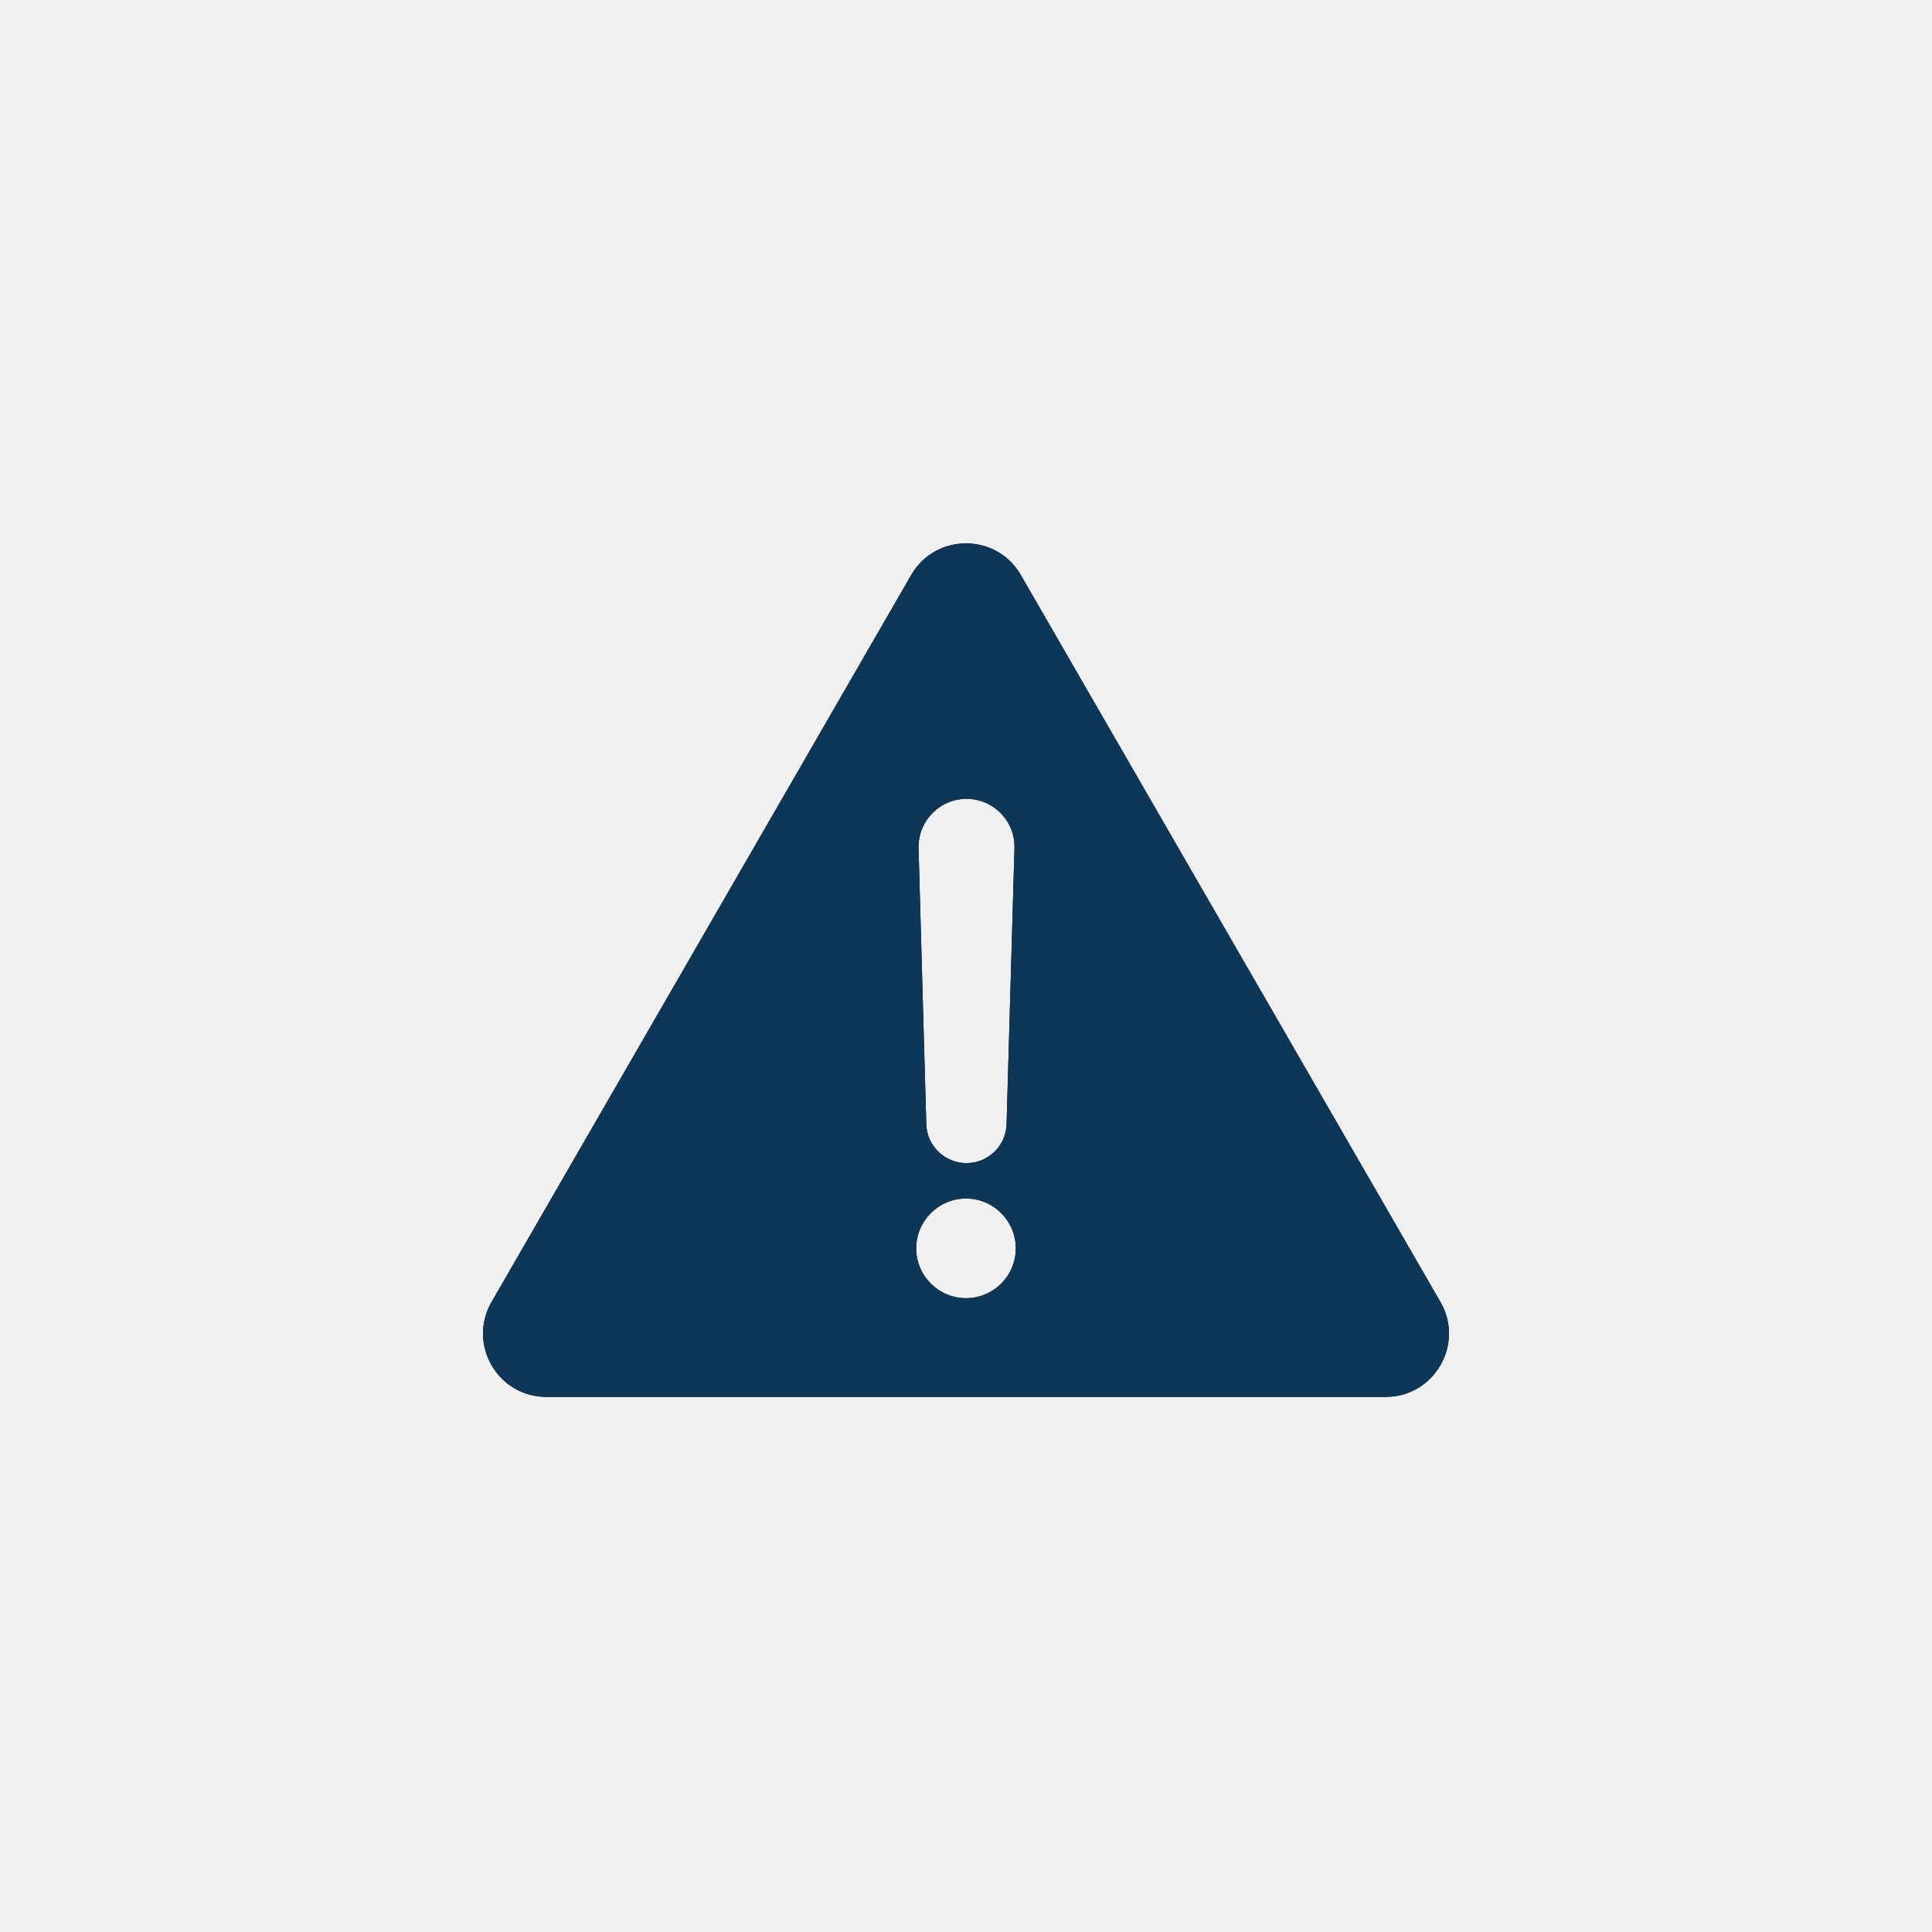
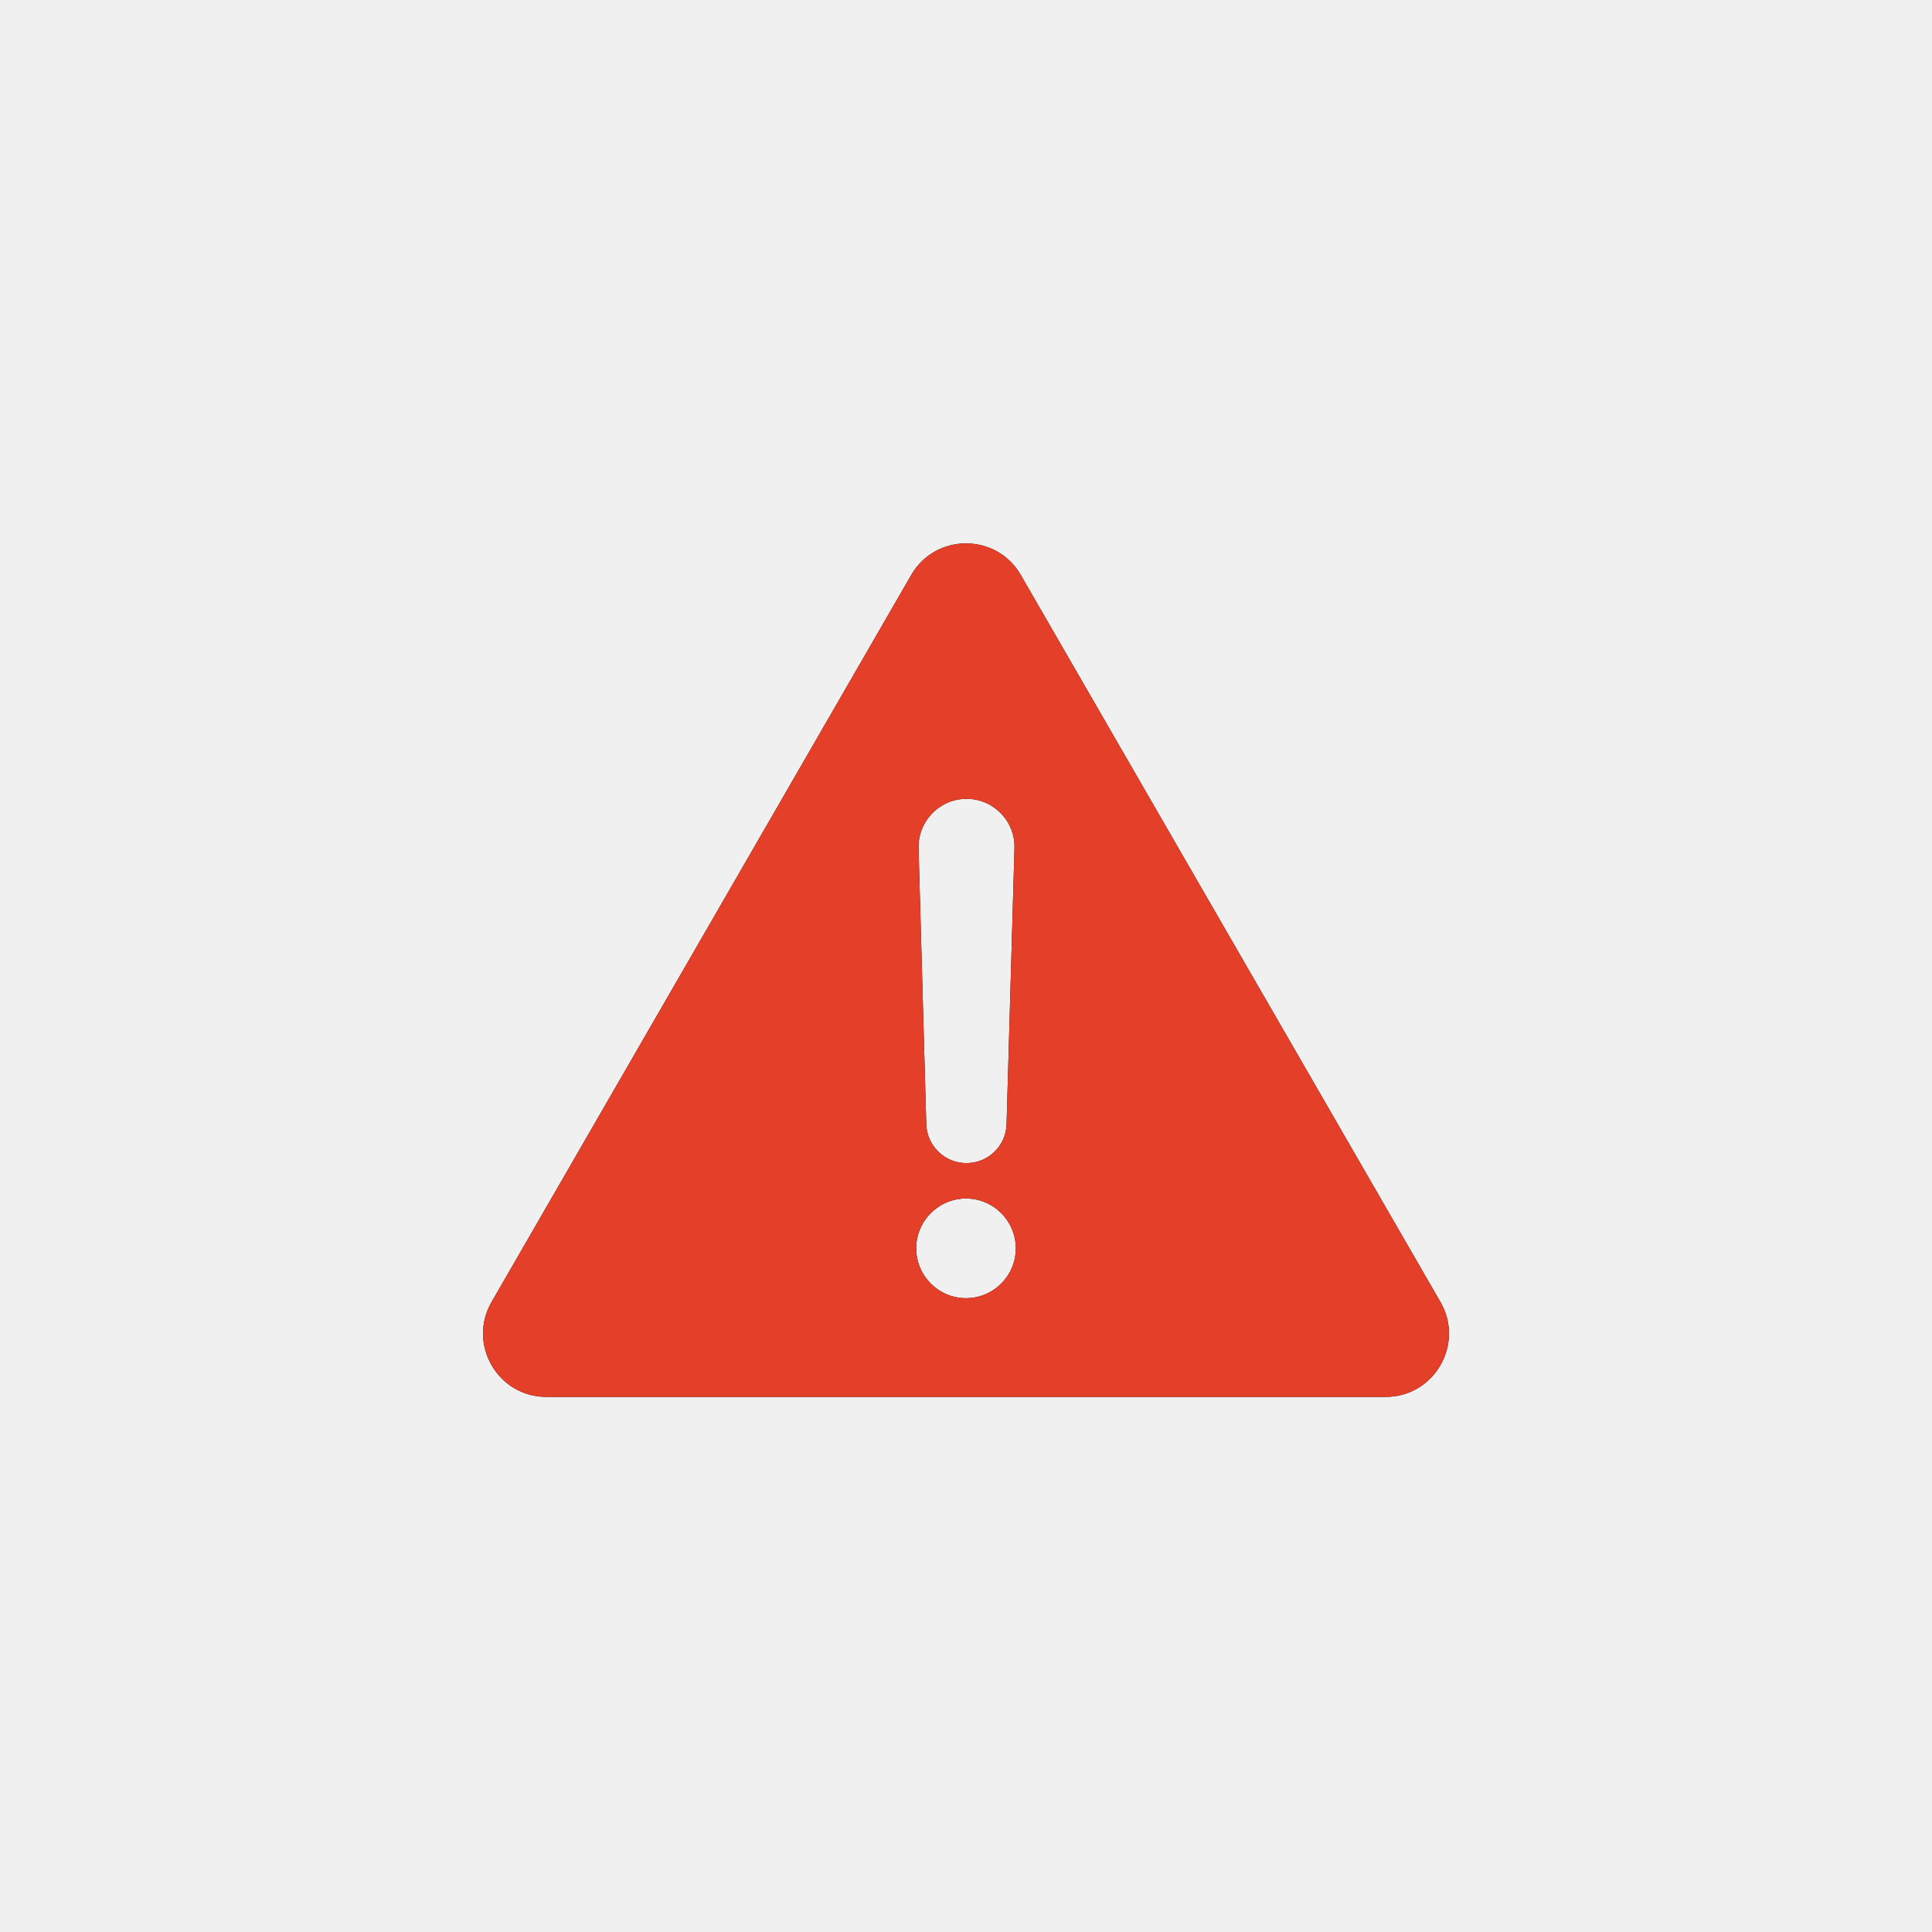
<svg xmlns="http://www.w3.org/2000/svg" xmlns:xlink="http://www.w3.org/1999/xlink" width="32px" height="32px" viewBox="0 0 32 32" version="1.1">
  <defs>
    <path d="M23.858,21.565 L16.907,9.523 C16.504,8.826 15.496,8.826 15.093,9.523 L8.142,21.565 C7.739,22.262 8.243,23.137 9.049,23.137 L22.951,23.137 C23.757,23.137 24.261,22.262 23.858,21.565 L23.858,21.565 Z M16.01,13.231 C16.455,13.231 16.816,13.601 16.803,14.047 L16.672,18.62 C16.662,18.98 16.367,19.265 16.007,19.265 C15.646,19.265 15.351,18.977 15.342,18.62 L15.214,14.047 C15.204,13.601 15.561,13.231 16.01,13.231 L16.01,13.231 Z M16,21.502 C15.545,21.502 15.175,21.132 15.175,20.677 C15.175,20.222 15.545,19.851 16,19.851 C16.455,19.851 16.825,20.222 16.825,20.677 C16.825,21.132 16.455,21.502 16,21.502 L16,21.502 Z" id="path-1" />
  </defs>
  <g id="Symbols" stroke="none" stroke-width="1" fill="none" fill-rule="evenodd">
    <g id="icon/solid/error">
      <mask id="mask-2" fill="white">
        <use xlink:href="#path-1" />
      </mask>
      <use id="error" fill="#000000" xlink:href="#path-1" />
-       <g id="color/solid/primary" mask="url(#mask-2)" fill="#0E3757">
+       <g id="color/solid/primary" mask="url(#mask-2)" fill="#e44029">
        <g transform="translate(-23, -23)" id="color">
          <rect x="0" y="0" width="80" height="80" />
        </g>
      </g>
    </g>
  </g>
</svg>
